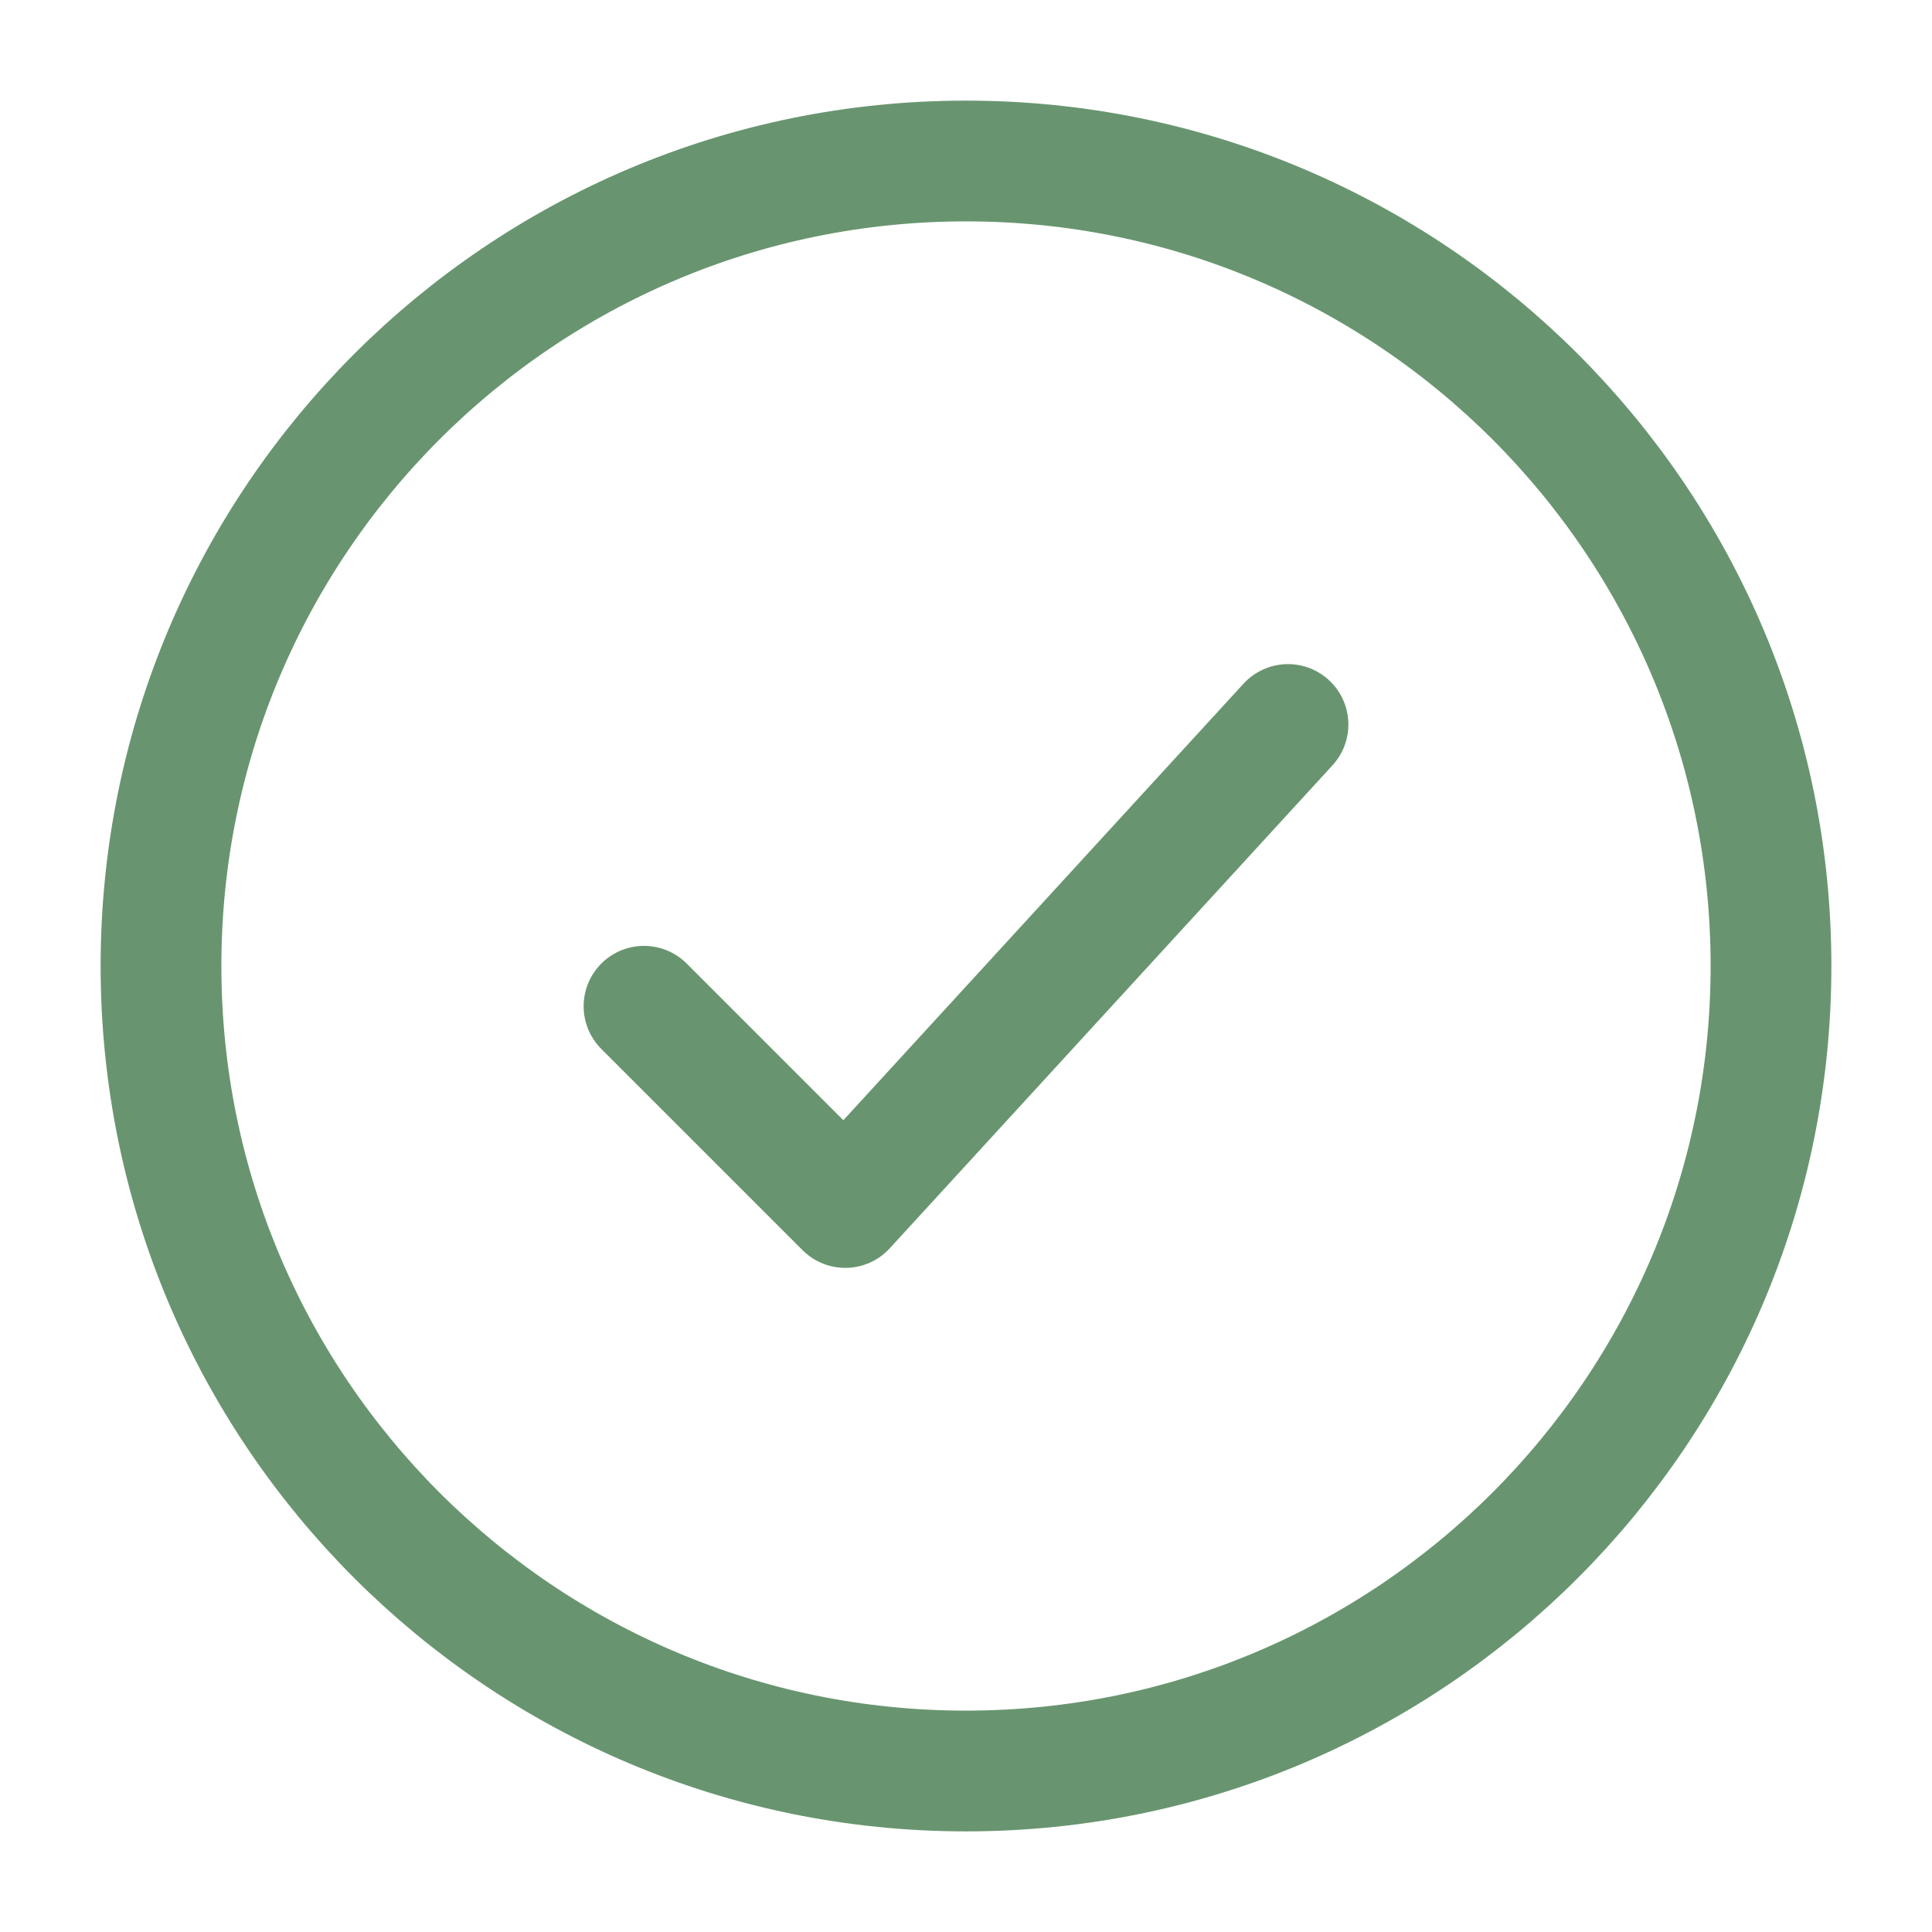
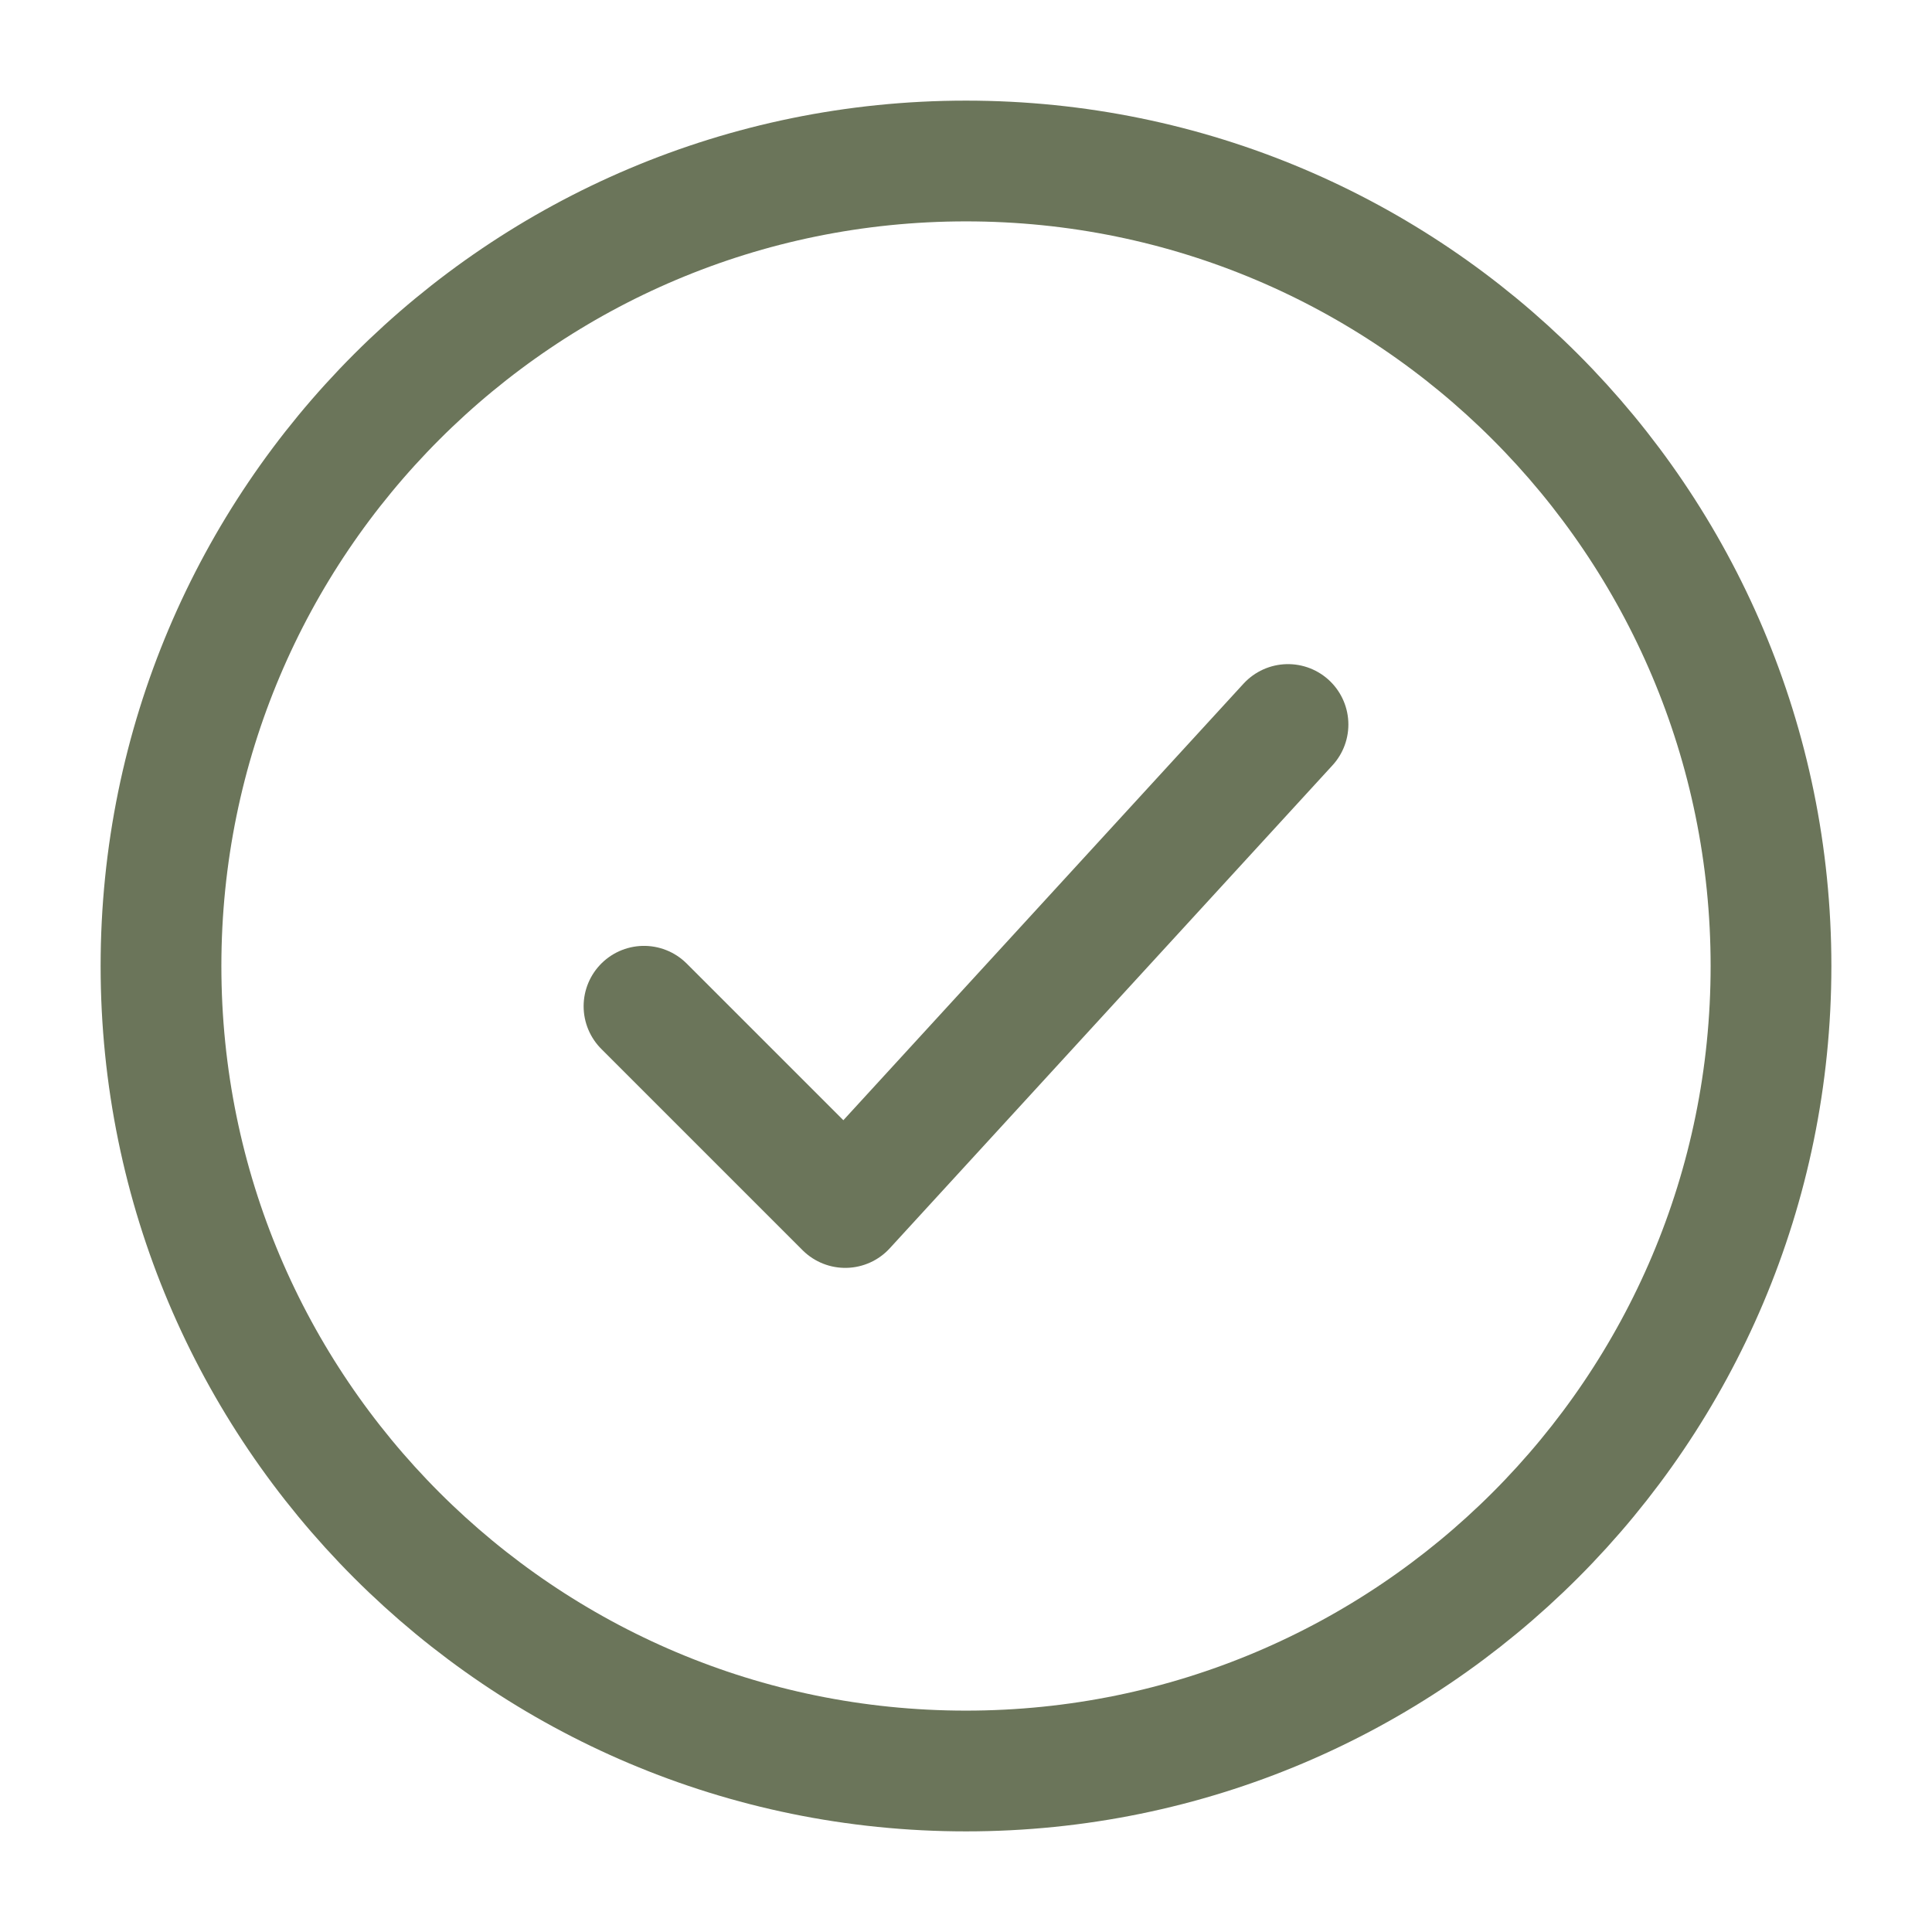
<svg xmlns="http://www.w3.org/2000/svg" width="24" height="24" viewBox="0 0 24 24" fill="none">
-   <path d="M22 12C22 6.477 17.523 2 12 2C6.477 2 2 6.477 2 12C2 17.523 6.477 22 12 22C17.523 22 22 17.523 22 12Z" stroke="#68956F" stroke-width="1.5" />
-   <path d="M8 12.5L10.5 15L16 9" stroke="#68956F" stroke-width="1.5" stroke-linecap="round" stroke-linejoin="round" />
+   <path d="M22 12C22 6.477 17.523 2 12 2C6.477 2 2 6.477 2 12C2 17.523 6.477 22 12 22C17.523 22 22 17.523 22 12Z" stroke="#6B755A" stroke-width="1.5" />
+   <path d="M8 12.5L10.5 15L16 9" stroke="#6B755A" stroke-width="1.5" stroke-linecap="round" stroke-linejoin="round" />
</svg>
